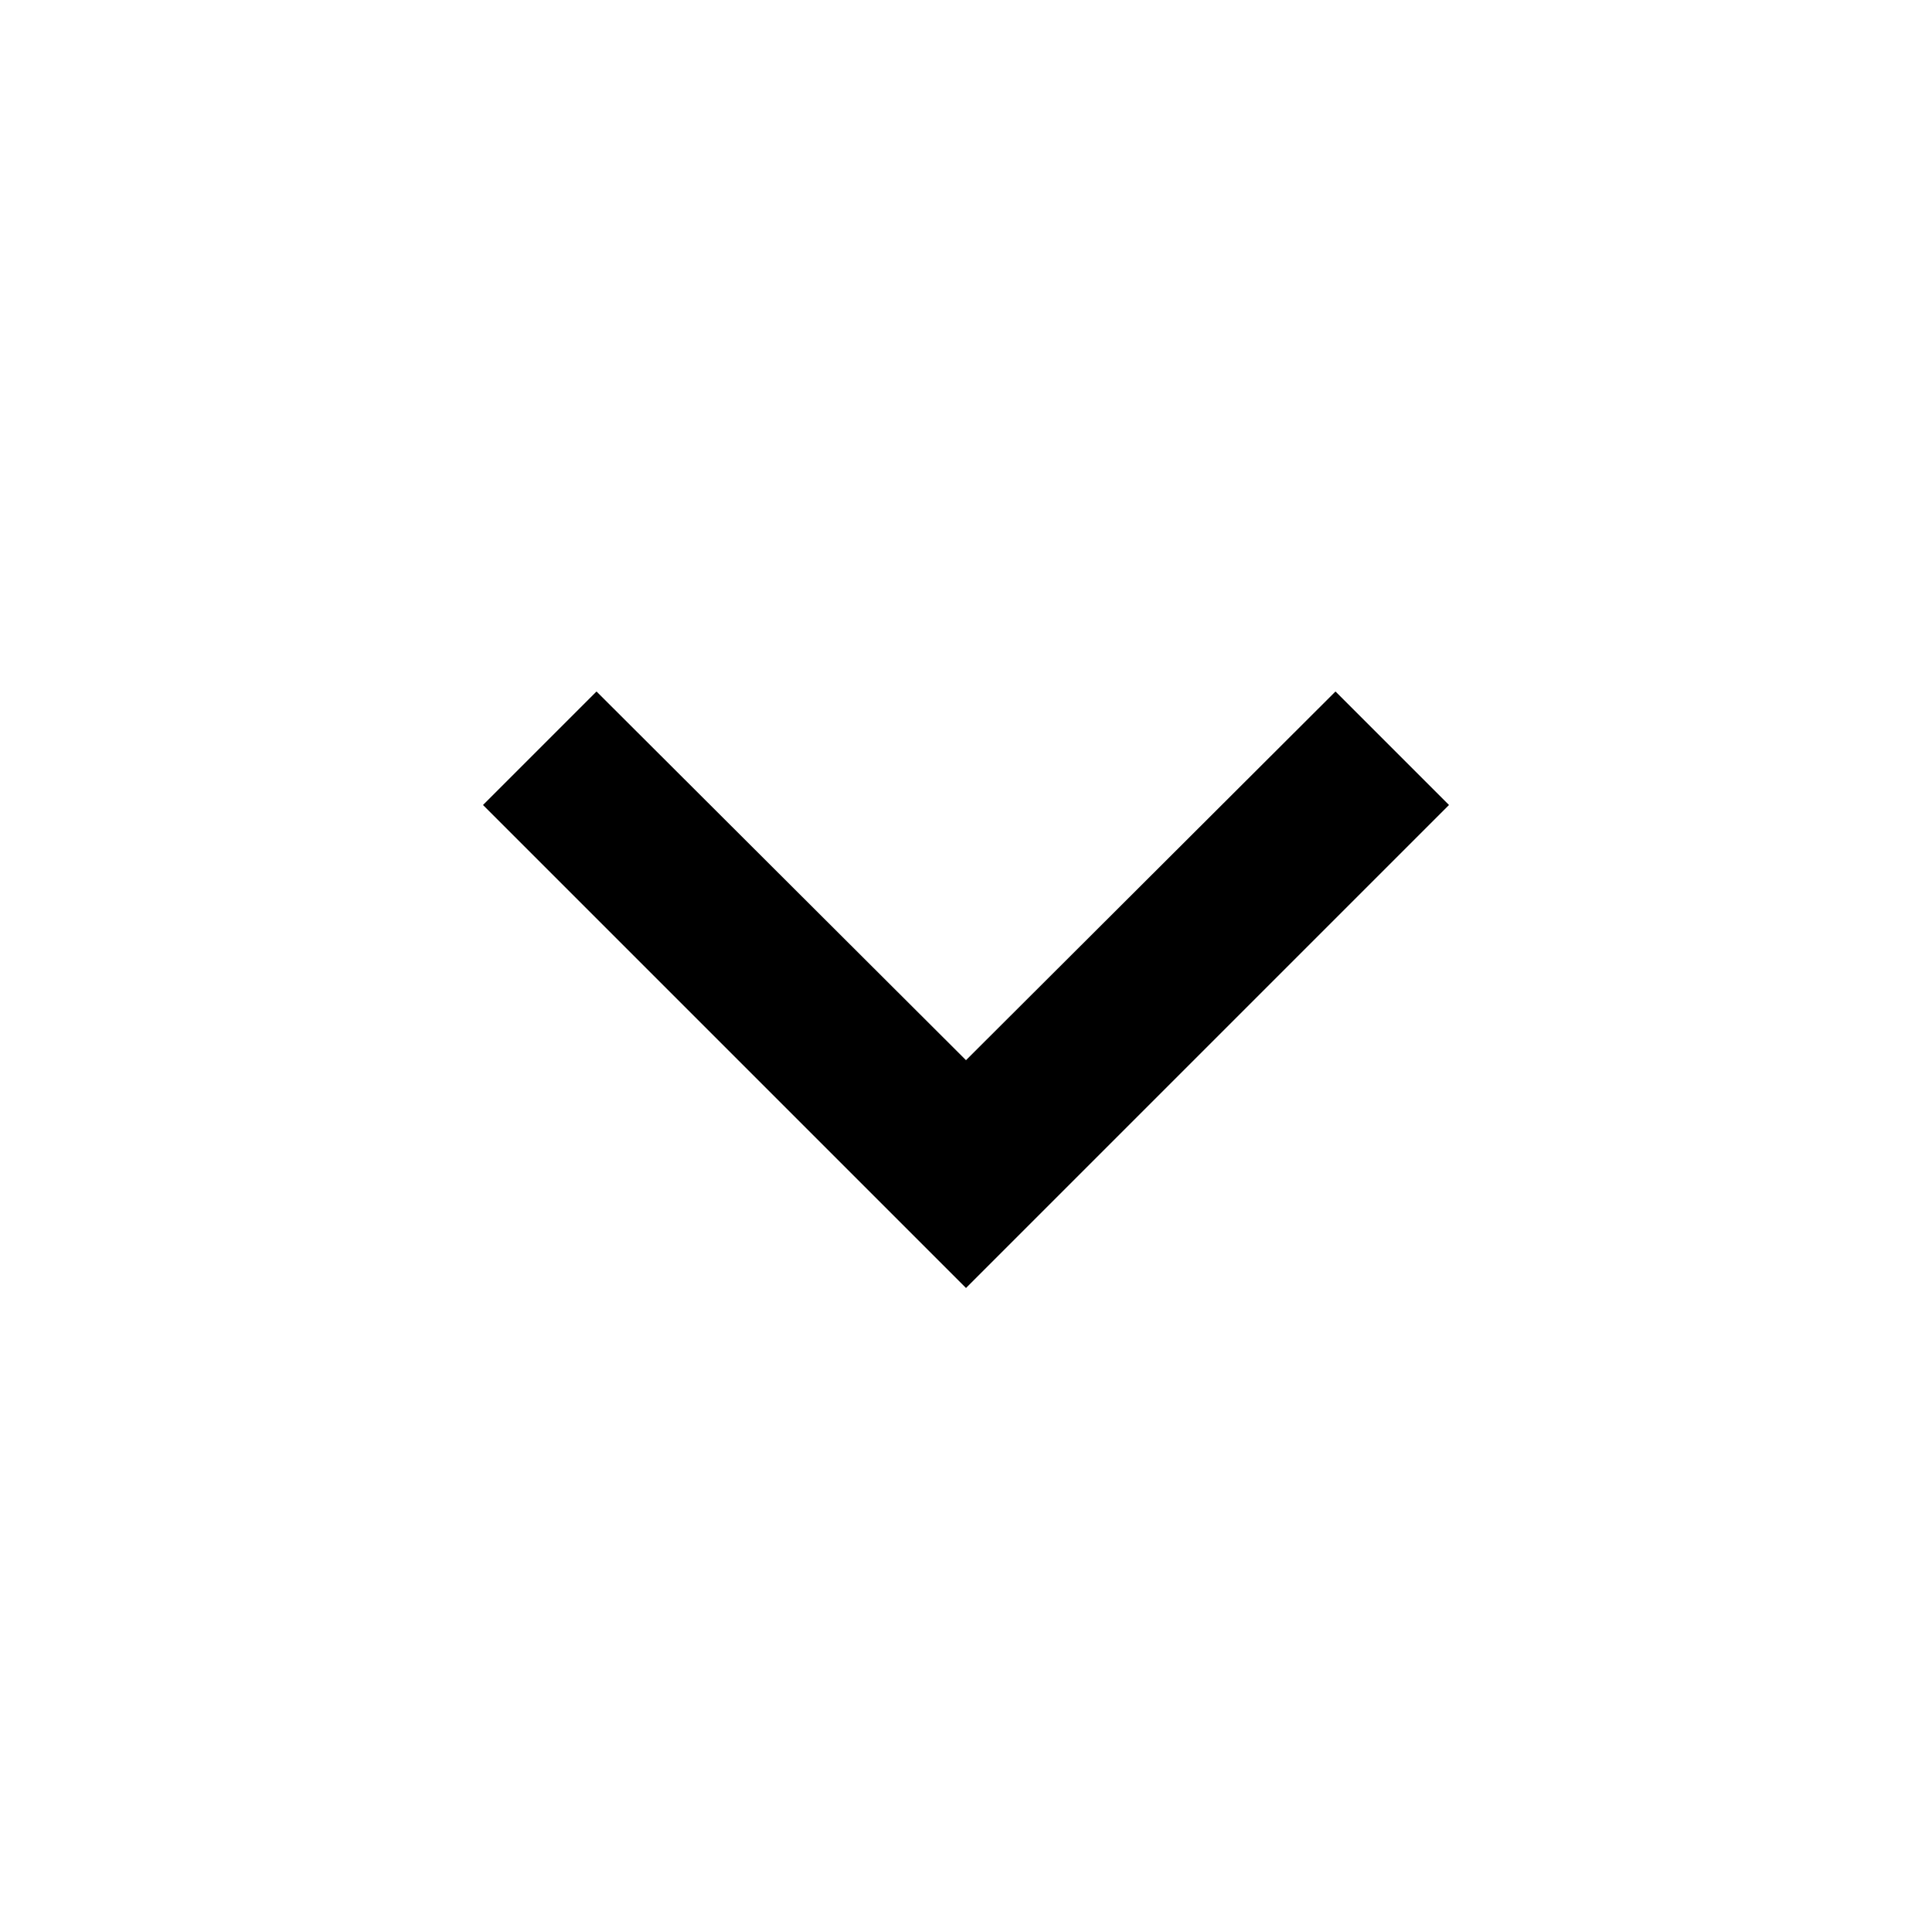
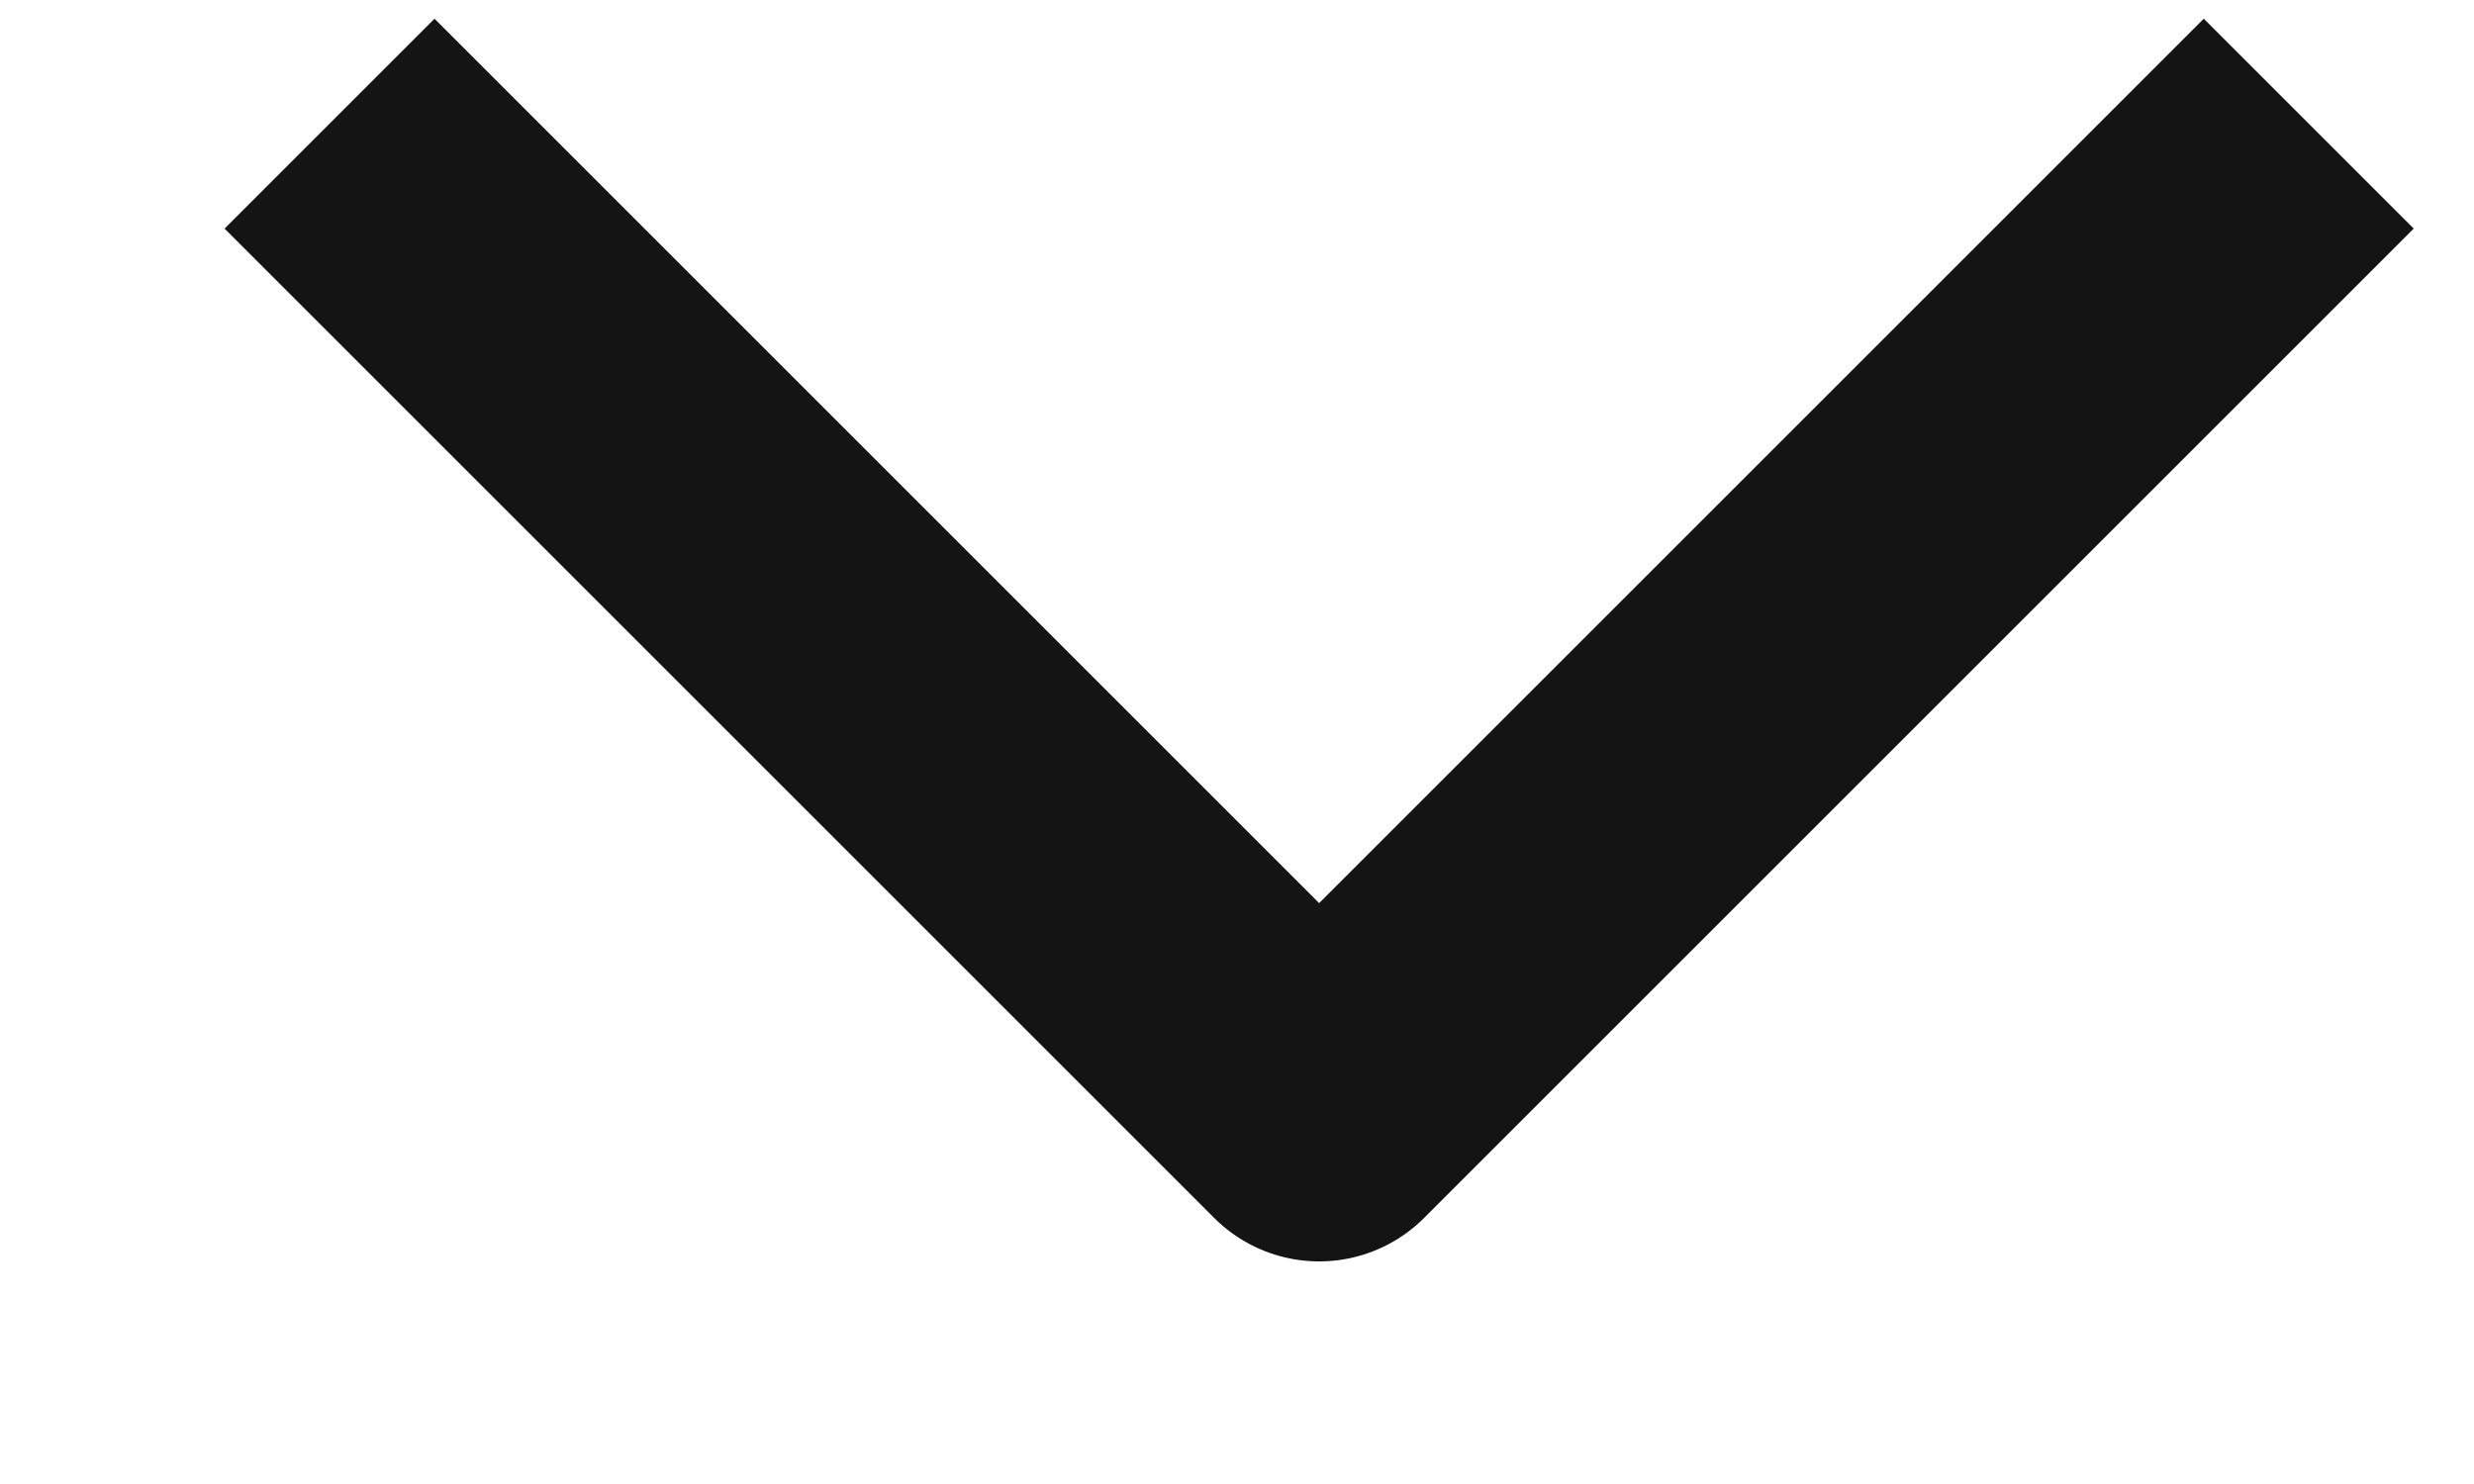
- <svg xmlns="http://www.w3.org/2000/svg" viewBox="0 0 24 24" fill="black" width="18px" height="18px">
-   <path d="M0 0h24v24H0z" fill="none" />
-   <path d="M16.59 8.59L12 13.17 7.41 8.59 6 10l6 6 6-6z" />
+ <svg xmlns="http://www.w3.org/2000/svg" width="10" height="6" viewBox="0 0 10 6" fill="none">
+   <path d="M1.332 0.5L5.332 4.5L9.332 0.5" stroke="#141415" stroke-width="1.2" stroke-linejoin="round" />
</svg>
